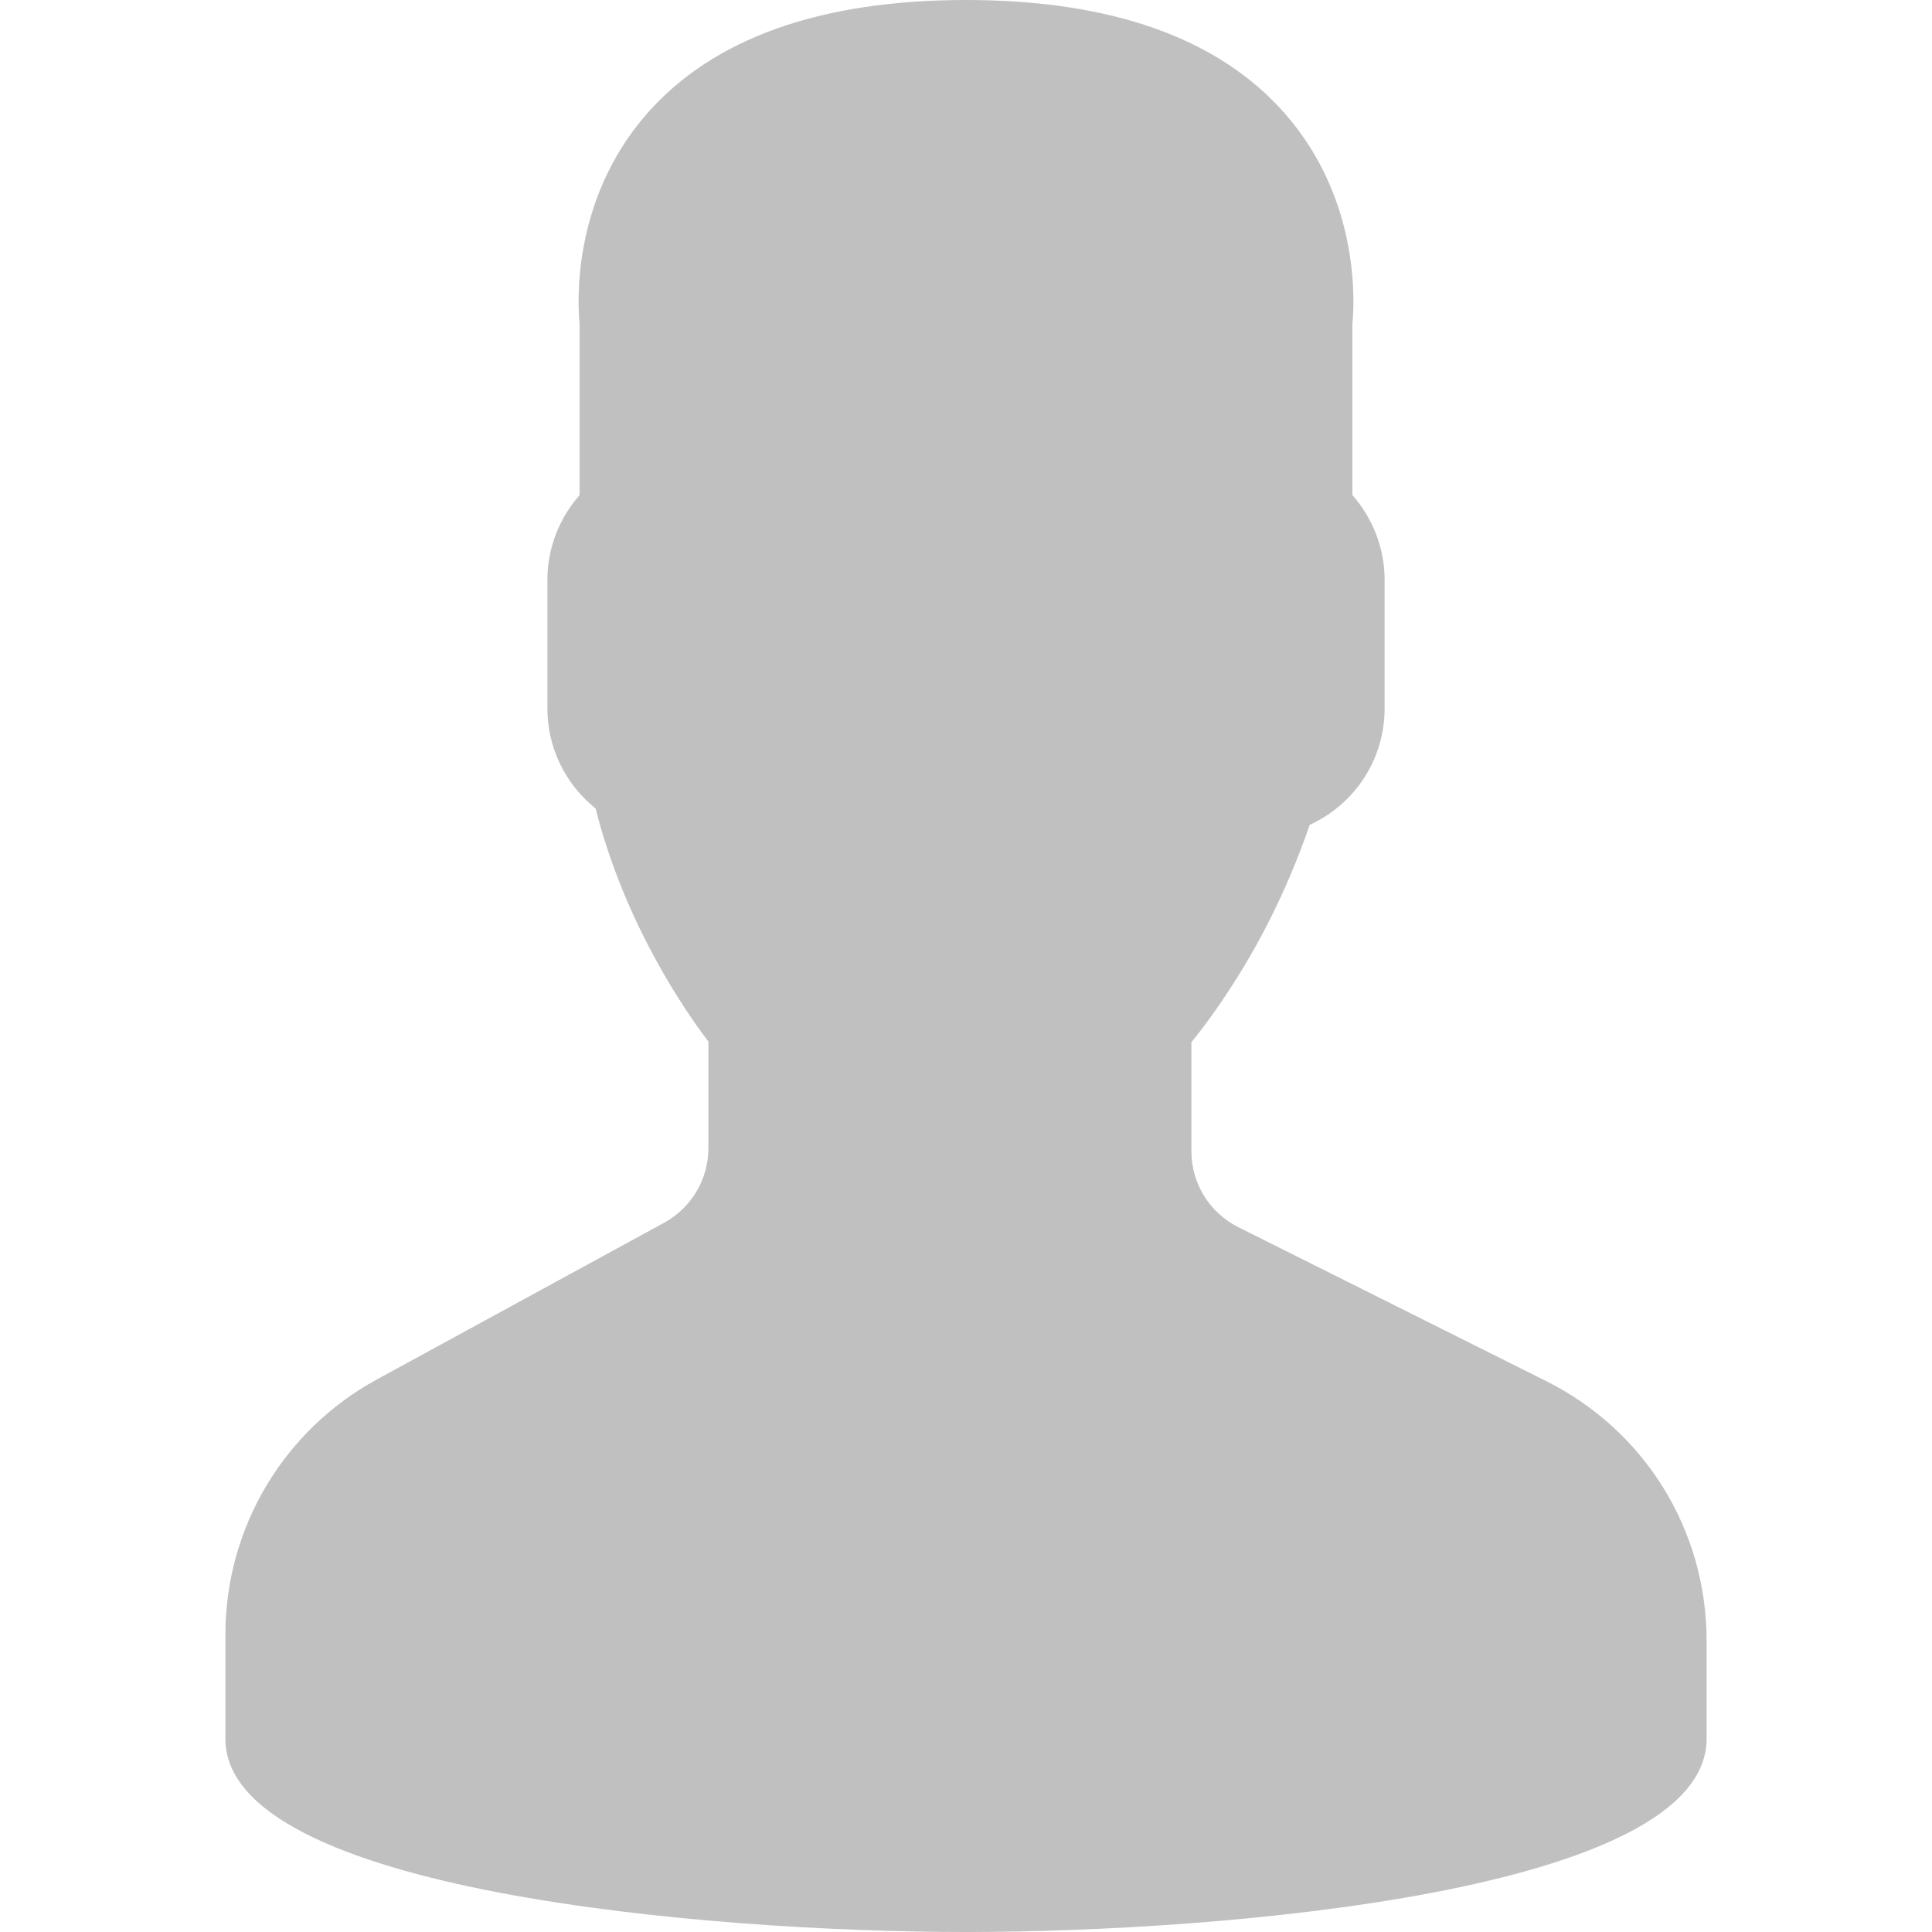
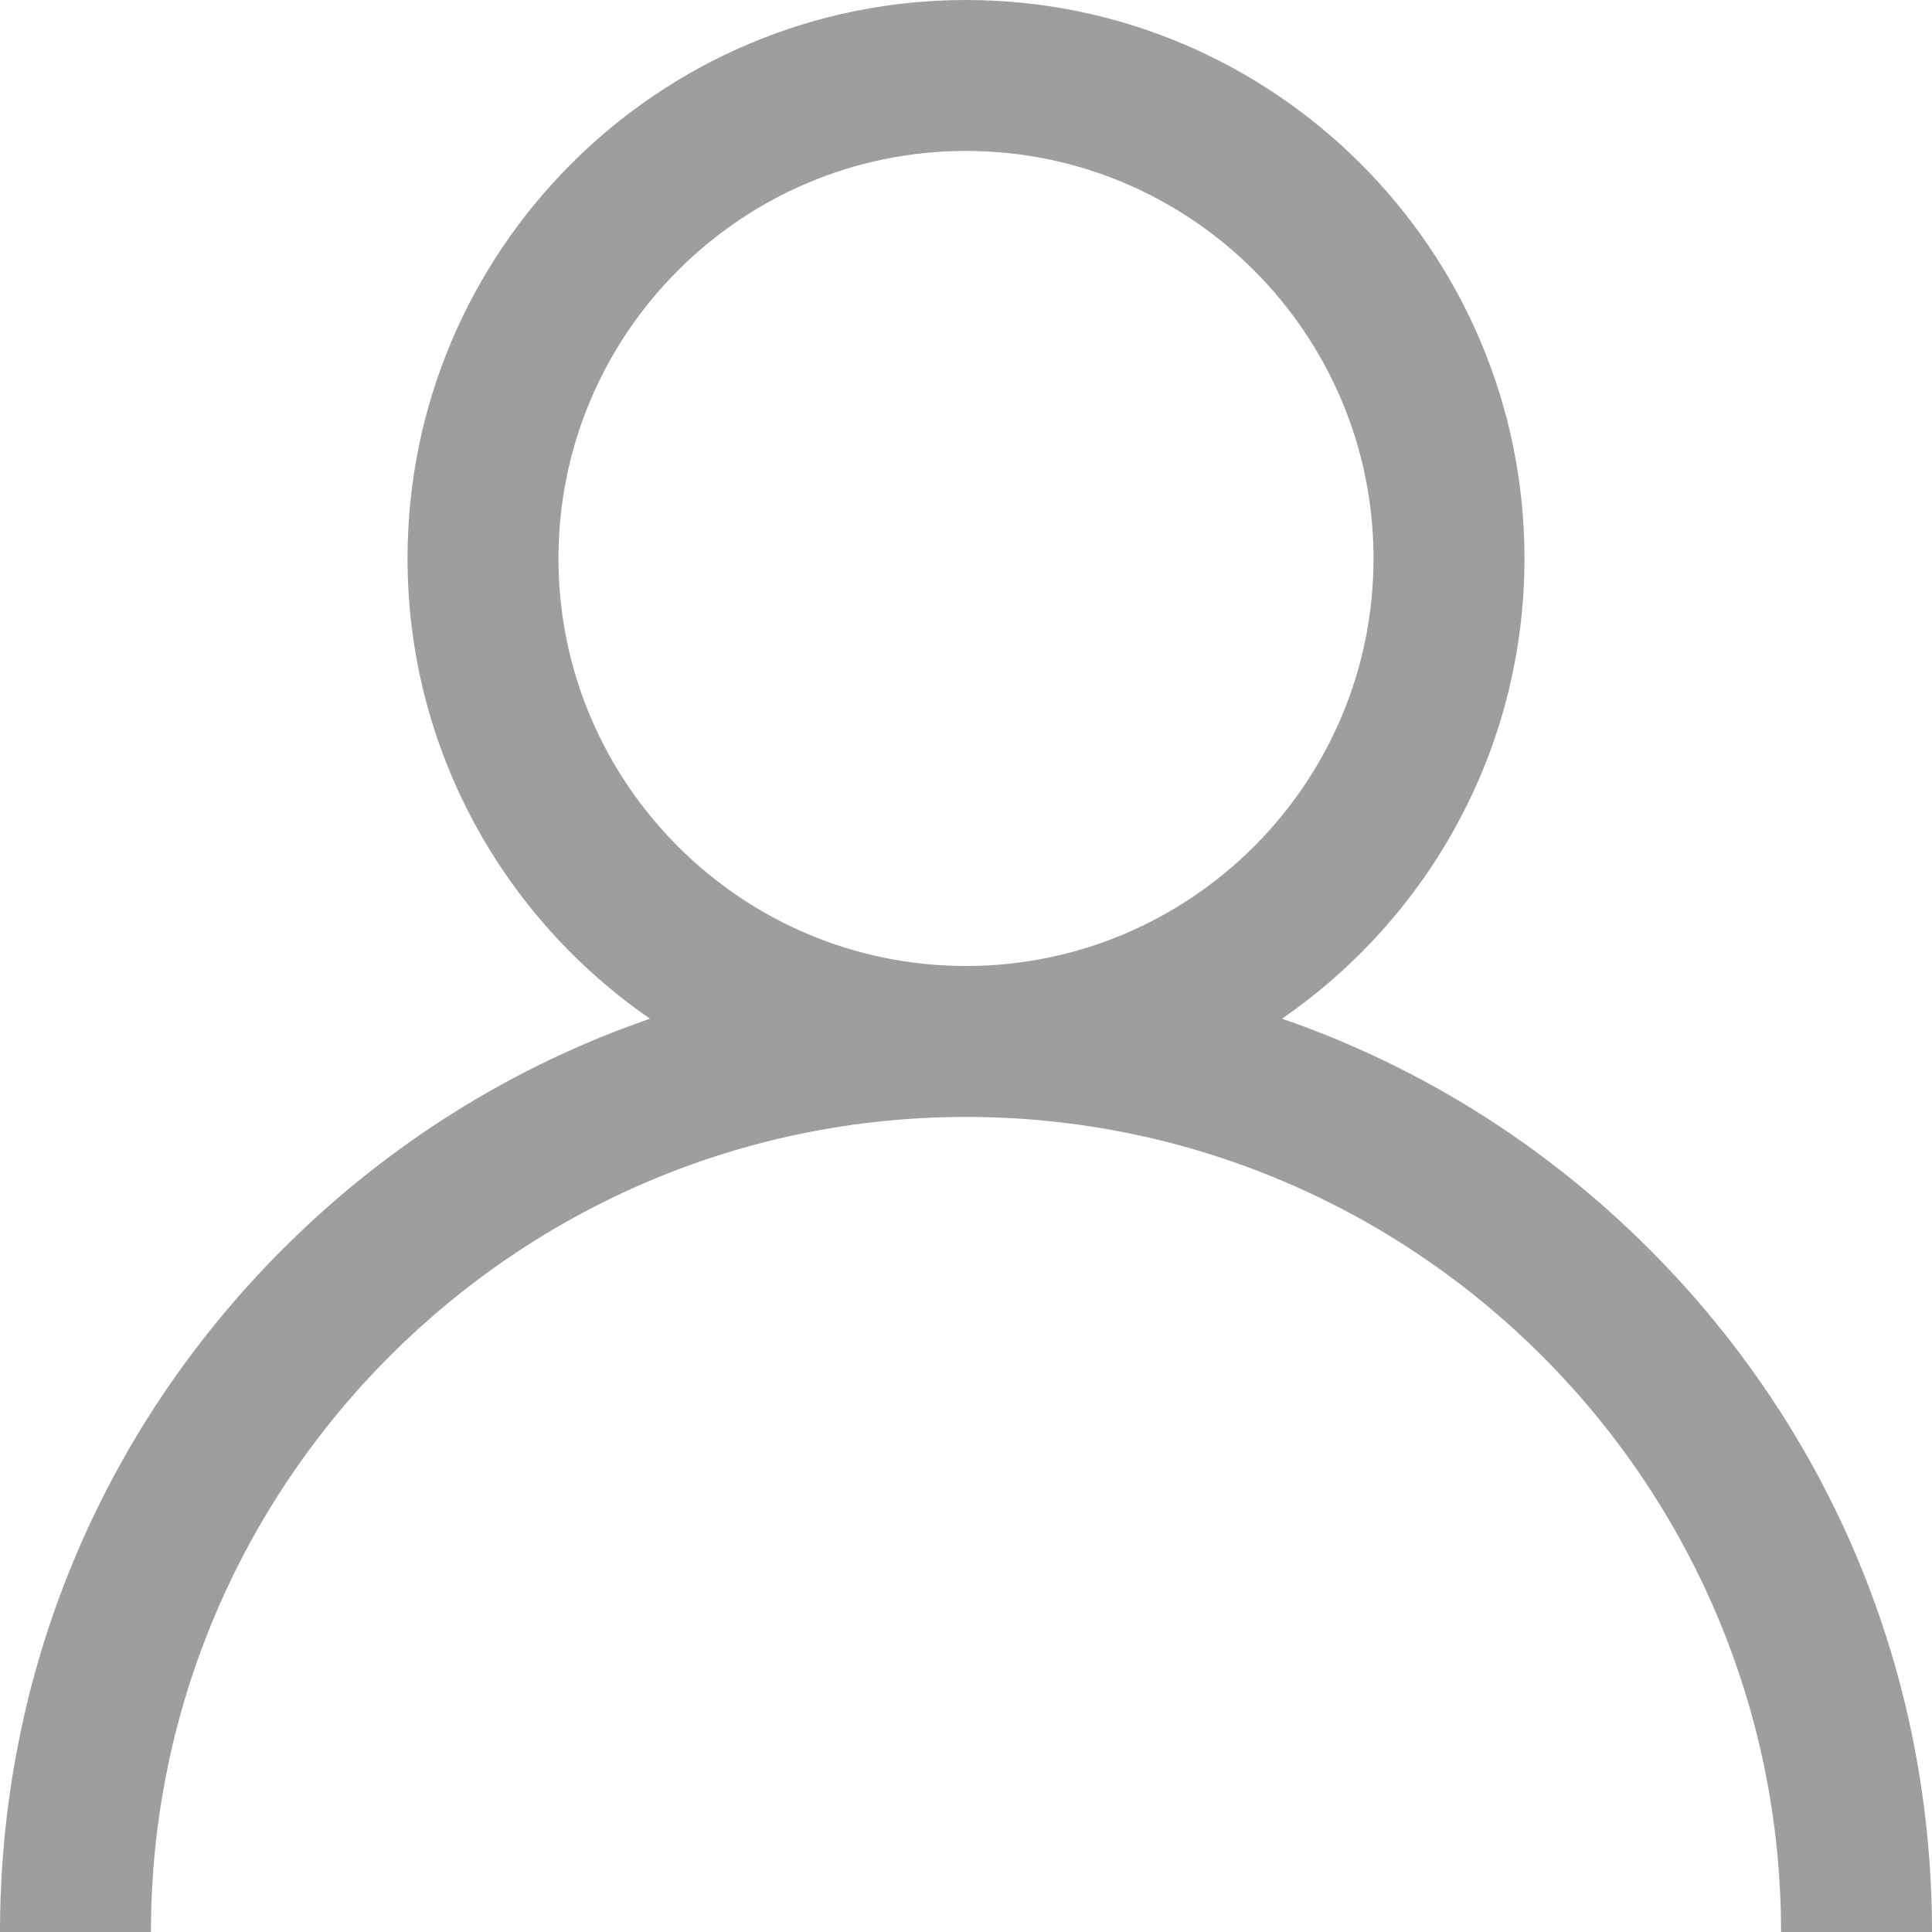
- <svg xmlns="http://www.w3.org/2000/svg" version="1.1" id="Capa_1" x="0px" y="0px" viewBox="0 0 60 60" style="enable-background:new 0 0 60 60;" xml:space="preserve" width="512px" height="512px">
+ <svg xmlns="http://www.w3.org/2000/svg" version="1.1" id="Capa_1" x="0px" y="0px" viewBox="0 0 512 512" style="enable-background:new 0 0 512 512;" xml:space="preserve" width="512px" height="512px" class="">
  <g>
-     <path d="M48.014,42.889l-9.553-4.776C37.56,37.662,37,36.756,37,35.748v-3.381c0.229-0.28,0.47-0.599,0.719-0.951  c1.239-1.75,2.232-3.698,2.954-5.799C42.084,24.97,43,23.575,43,22v-4c0-0.963-0.36-1.896-1-2.625v-5.319  c0.056-0.55,0.276-3.824-2.092-6.525C37.854,1.188,34.521,0,30,0s-7.854,1.188-9.908,3.53C17.724,6.231,17.944,9.506,18,10.056  v5.319c-0.64,0.729-1,1.662-1,2.625v4c0,1.217,0.553,2.352,1.497,3.109c0.916,3.627,2.833,6.36,3.503,7.237v3.309  c0,0.968-0.528,1.856-1.377,2.32l-8.921,4.866C8.801,44.424,7,47.458,7,50.762V54c0,4.746,15.045,6,23,6s23-1.254,23-6v-3.043  C53,47.519,51.089,44.427,48.014,42.889z" data-original="#000000" class="active-path" data-old_color="#000000" fill="#C1C0C0" />
+     <g>
+       <g>
+         <path d="M437.02,330.98c-27.883-27.882-61.071-48.523-97.281-61.018C378.521,243.251,404,198.548,404,148    C404,66.393,337.607,0,256,0S108,66.393,108,148c0,50.548,25.479,95.251,64.262,121.962    c-36.21,12.495-69.398,33.136-97.281,61.018C26.629,379.333,0,443.62,0,512h40c0-119.103,96.897-216,216-216s216,96.897,216,216    h40C512,443.62,485.371,379.333,437.02,330.98z M256,256c-59.551,0-108-48.448-108-108S196.449,40,256,40    c59.551,0,108,48.448,108,108S315.551,256,256,256z" class="active-path" fill="#9E9E9E" />
+       </g>
+     </g>
  </g>
</svg>
